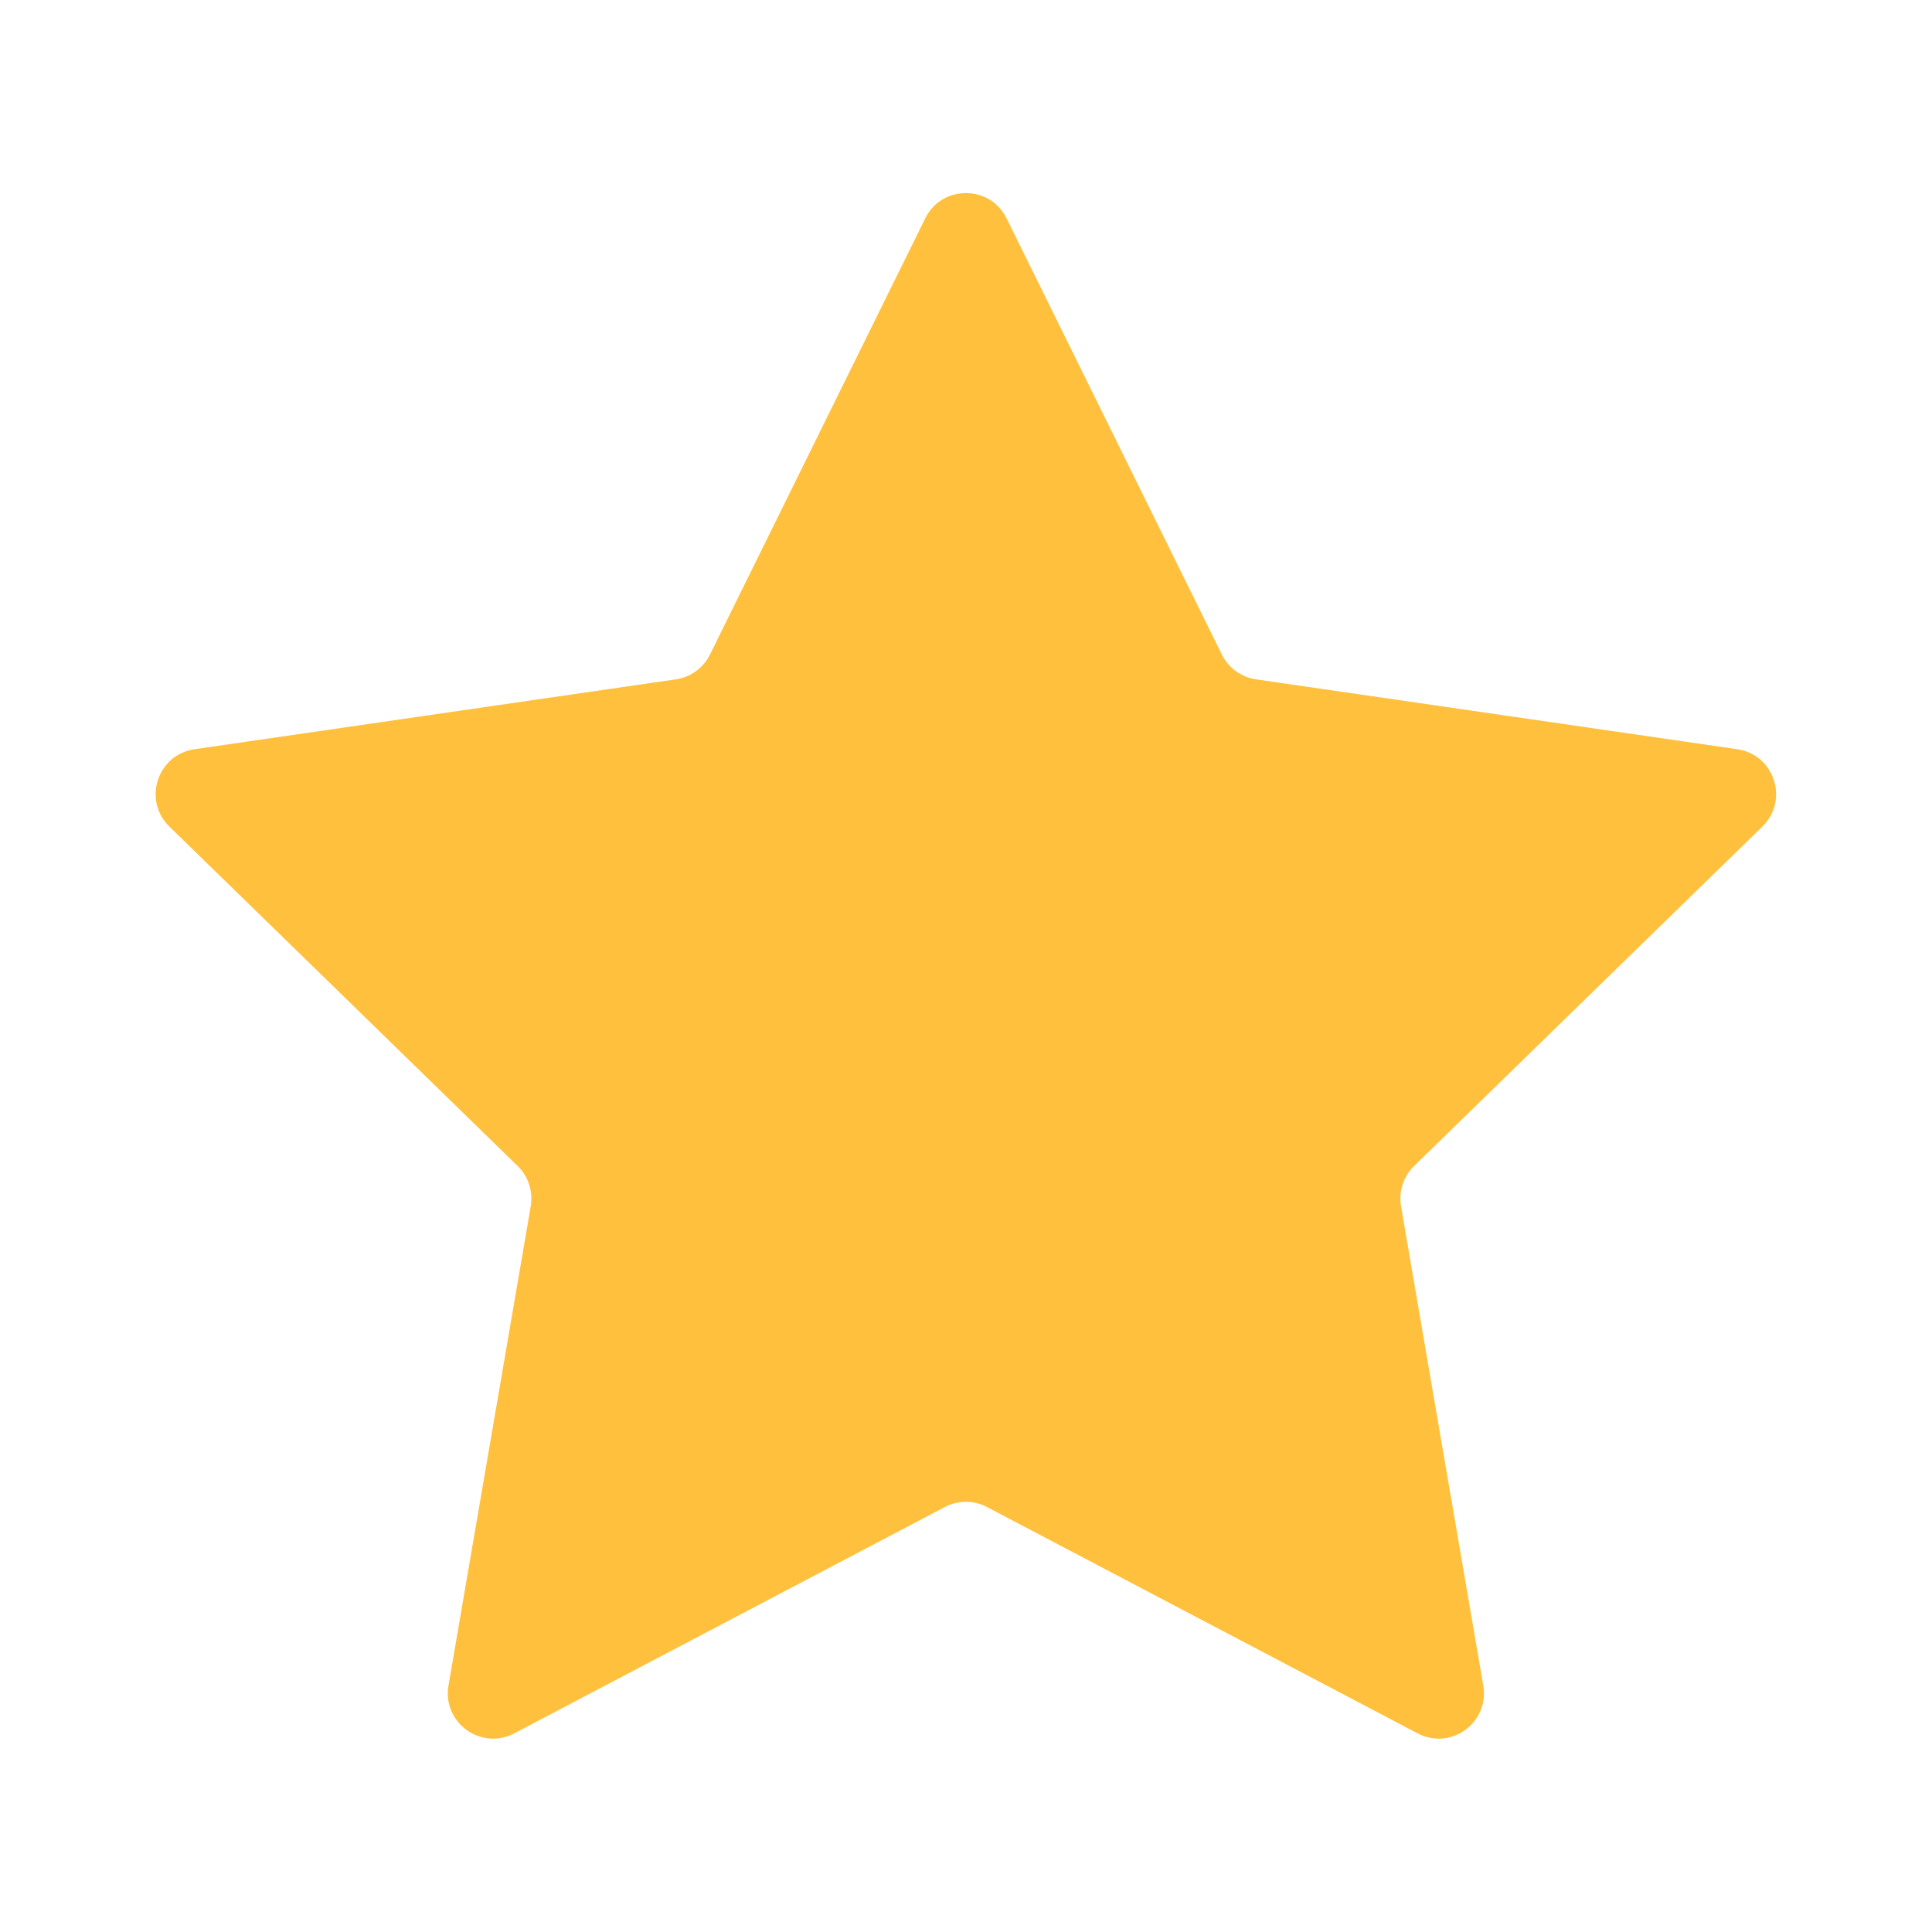
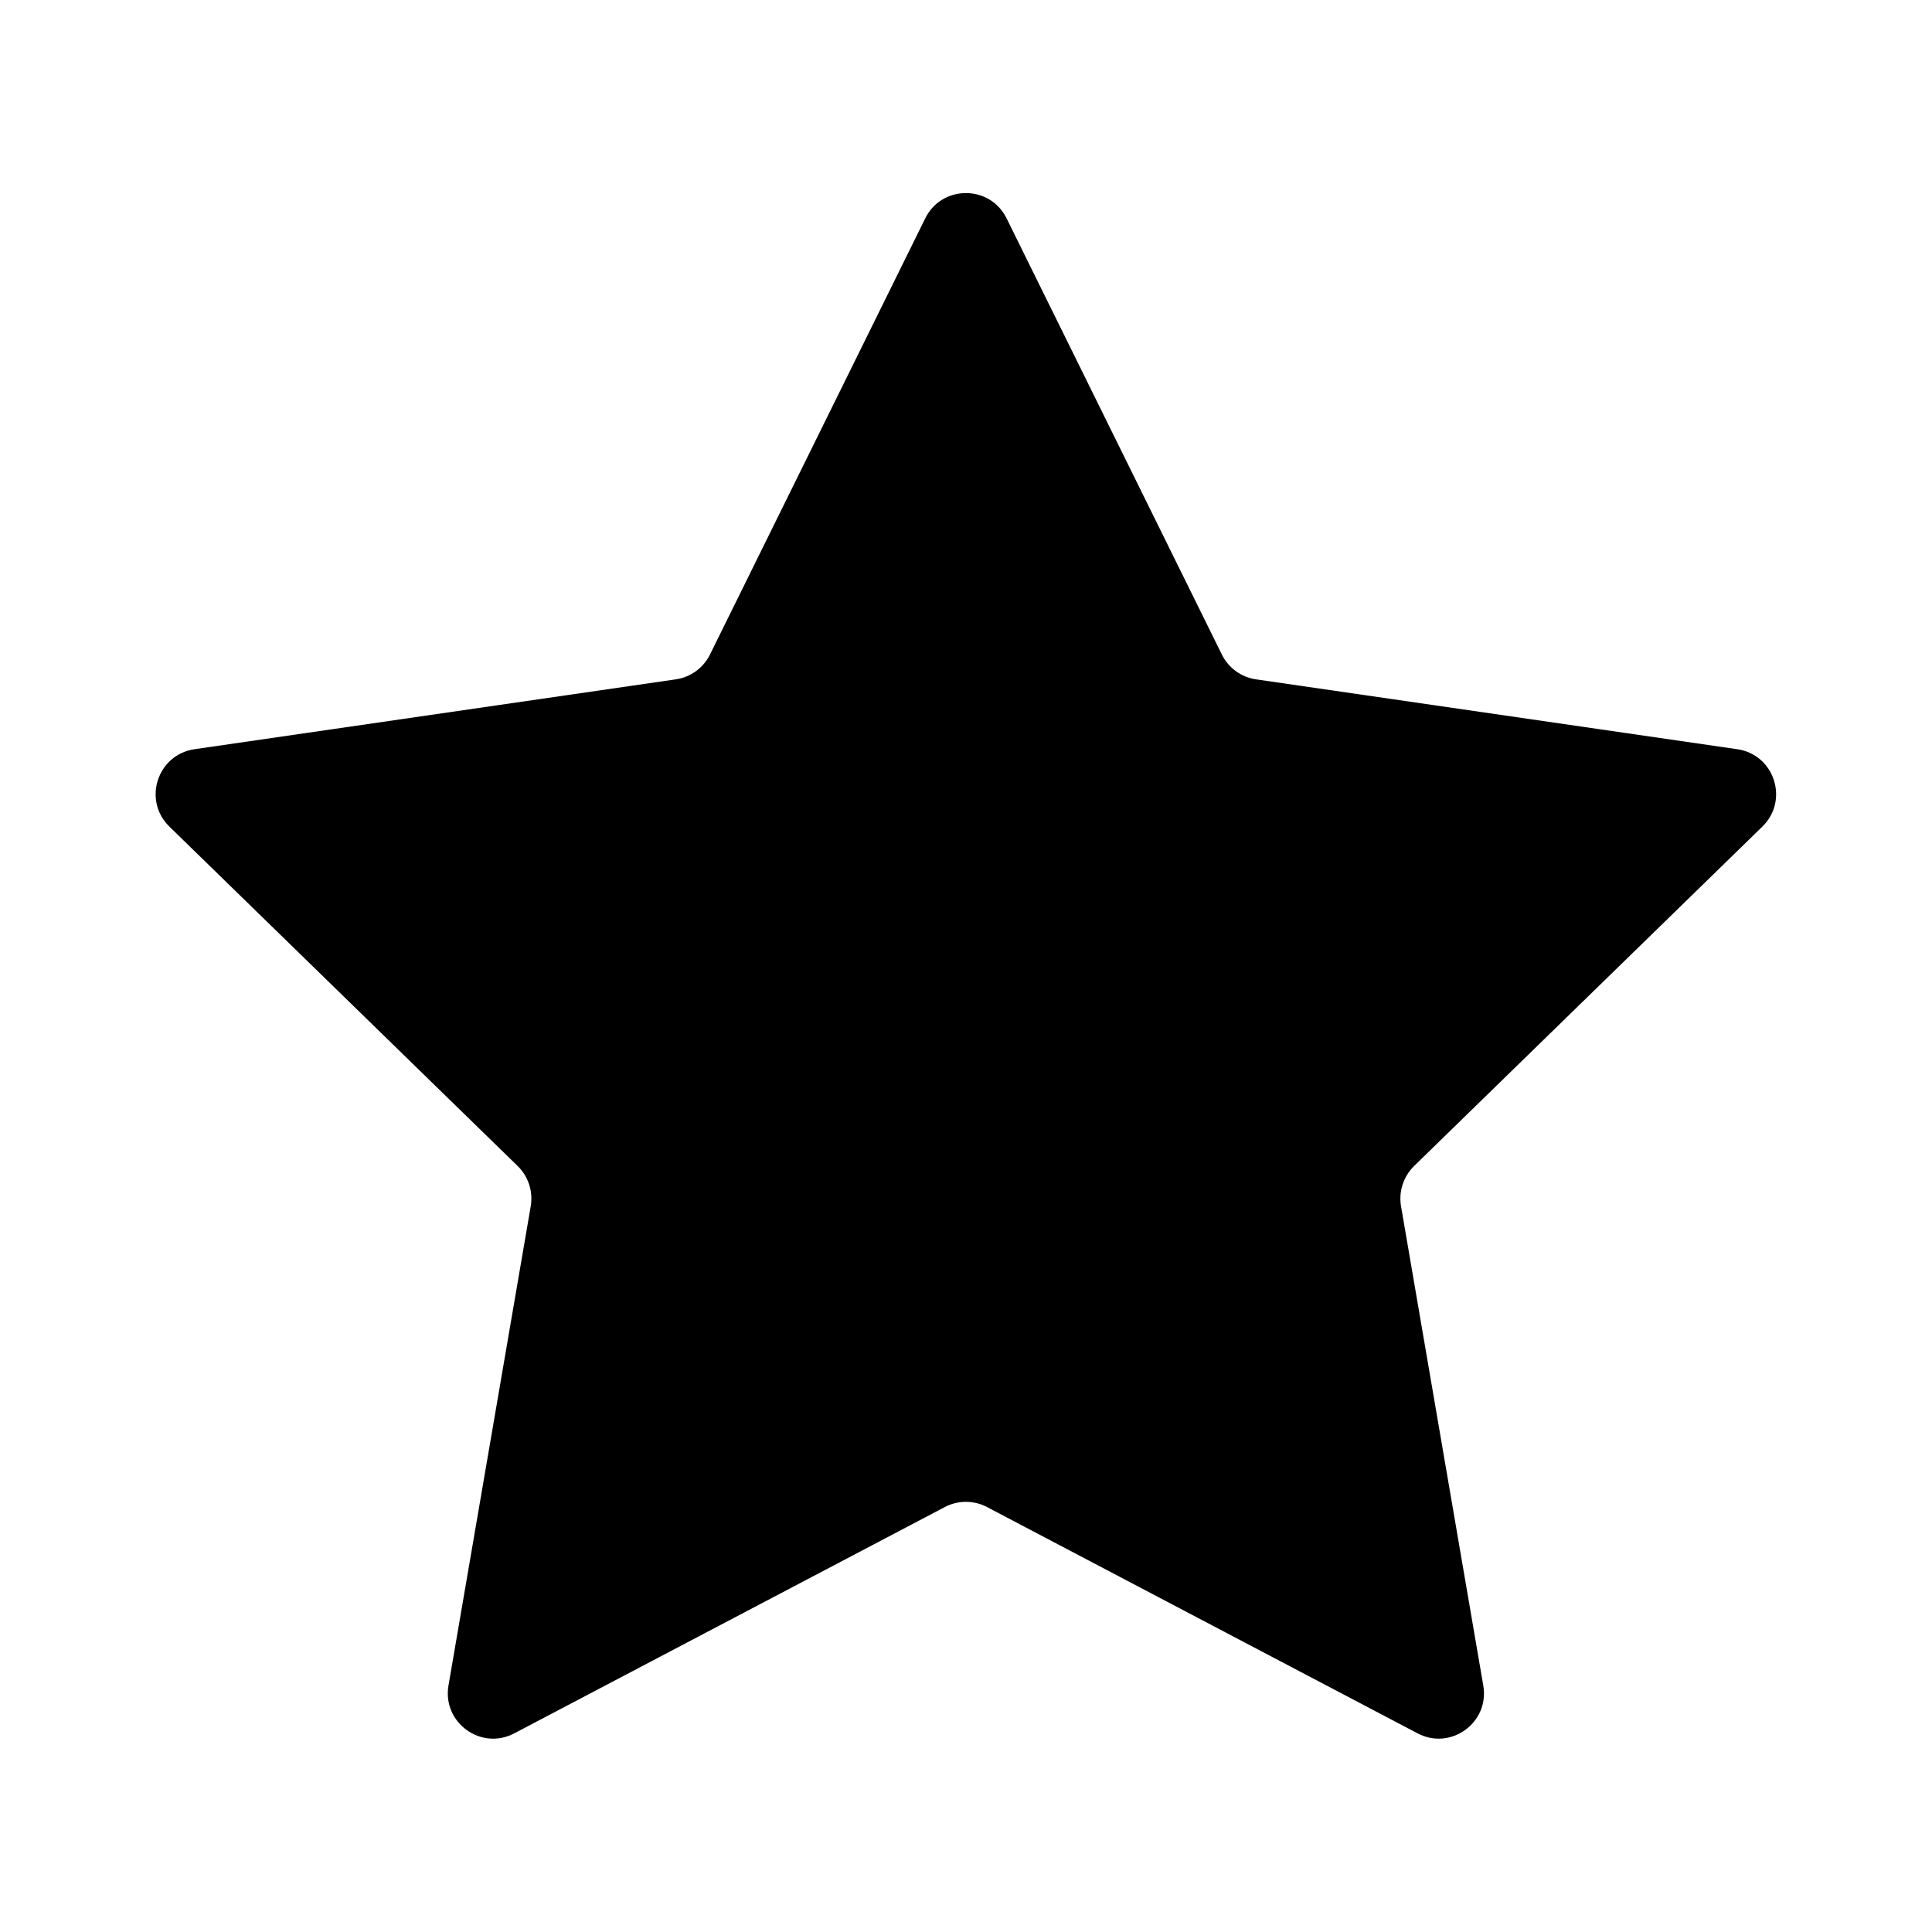
<svg xmlns="http://www.w3.org/2000/svg" width="24" height="24" viewBox="0 0 24 24" fill="none">
-   <path d="M11.494 2.712C11.7 2.294 12.297 2.294 12.504 2.712L15.178 8.13C15.26 8.297 15.418 8.412 15.602 8.439L21.581 9.307C22.043 9.374 22.227 9.942 21.893 10.268L17.566 14.485C17.434 14.615 17.373 14.801 17.404 14.984L18.426 20.939C18.505 21.399 18.022 21.75 17.609 21.532L12.261 18.721C12.097 18.635 11.901 18.635 11.737 18.721L6.389 21.532C5.975 21.75 5.493 21.399 5.571 20.939L6.593 14.984C6.624 14.801 6.564 14.615 6.431 14.485L2.104 10.268C1.77 9.942 1.954 9.374 2.416 9.307L8.396 8.439C8.579 8.412 8.738 8.297 8.82 8.13L11.494 2.712Z" fill="#FFC13D" />
+   <path d="M11.494 2.712C11.7 2.294 12.297 2.294 12.504 2.712L15.178 8.13C15.26 8.297 15.418 8.412 15.602 8.439L21.581 9.307C22.043 9.374 22.227 9.942 21.893 10.268L17.566 14.485C17.434 14.615 17.373 14.801 17.404 14.984L18.426 20.939C18.505 21.399 18.022 21.75 17.609 21.532L12.261 18.721C12.097 18.635 11.901 18.635 11.737 18.721L6.389 21.532C5.975 21.75 5.493 21.399 5.571 20.939L6.593 14.984C6.624 14.801 6.564 14.615 6.431 14.485L2.104 10.268C1.77 9.942 1.954 9.374 2.416 9.307L8.396 8.439C8.579 8.412 8.738 8.297 8.82 8.13L11.494 2.712Z" fill="currentColor" />
</svg>
